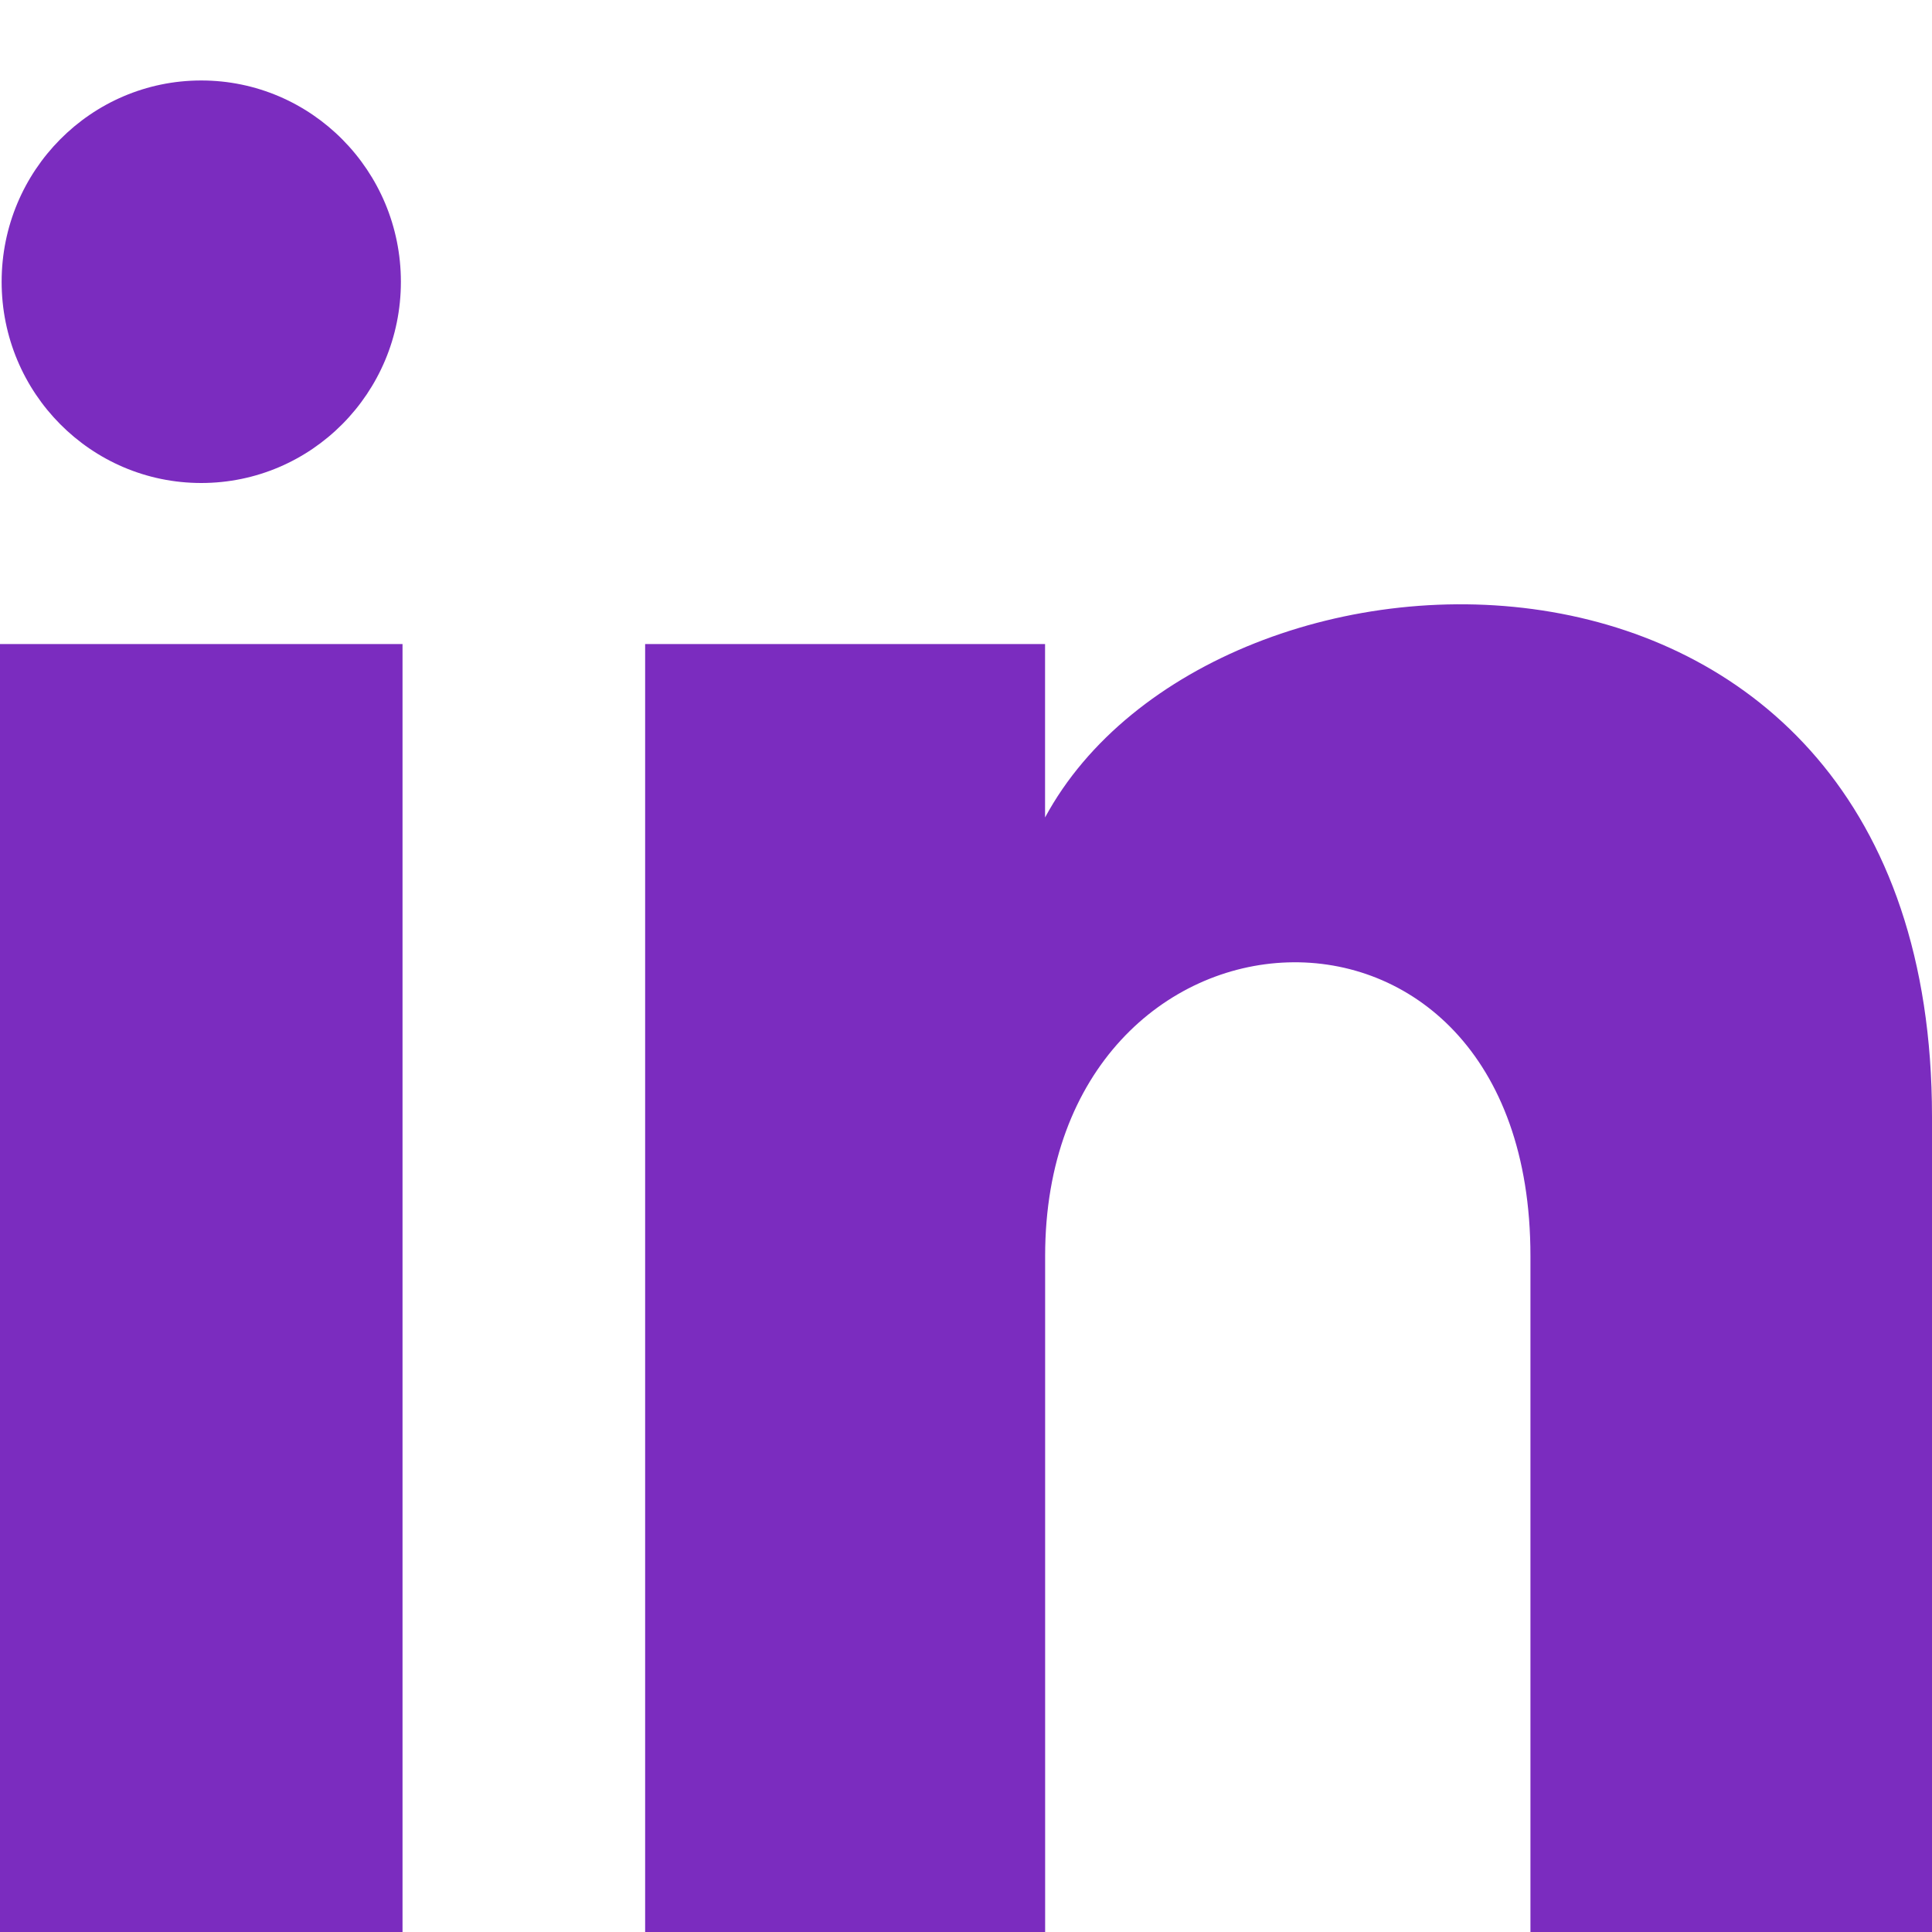
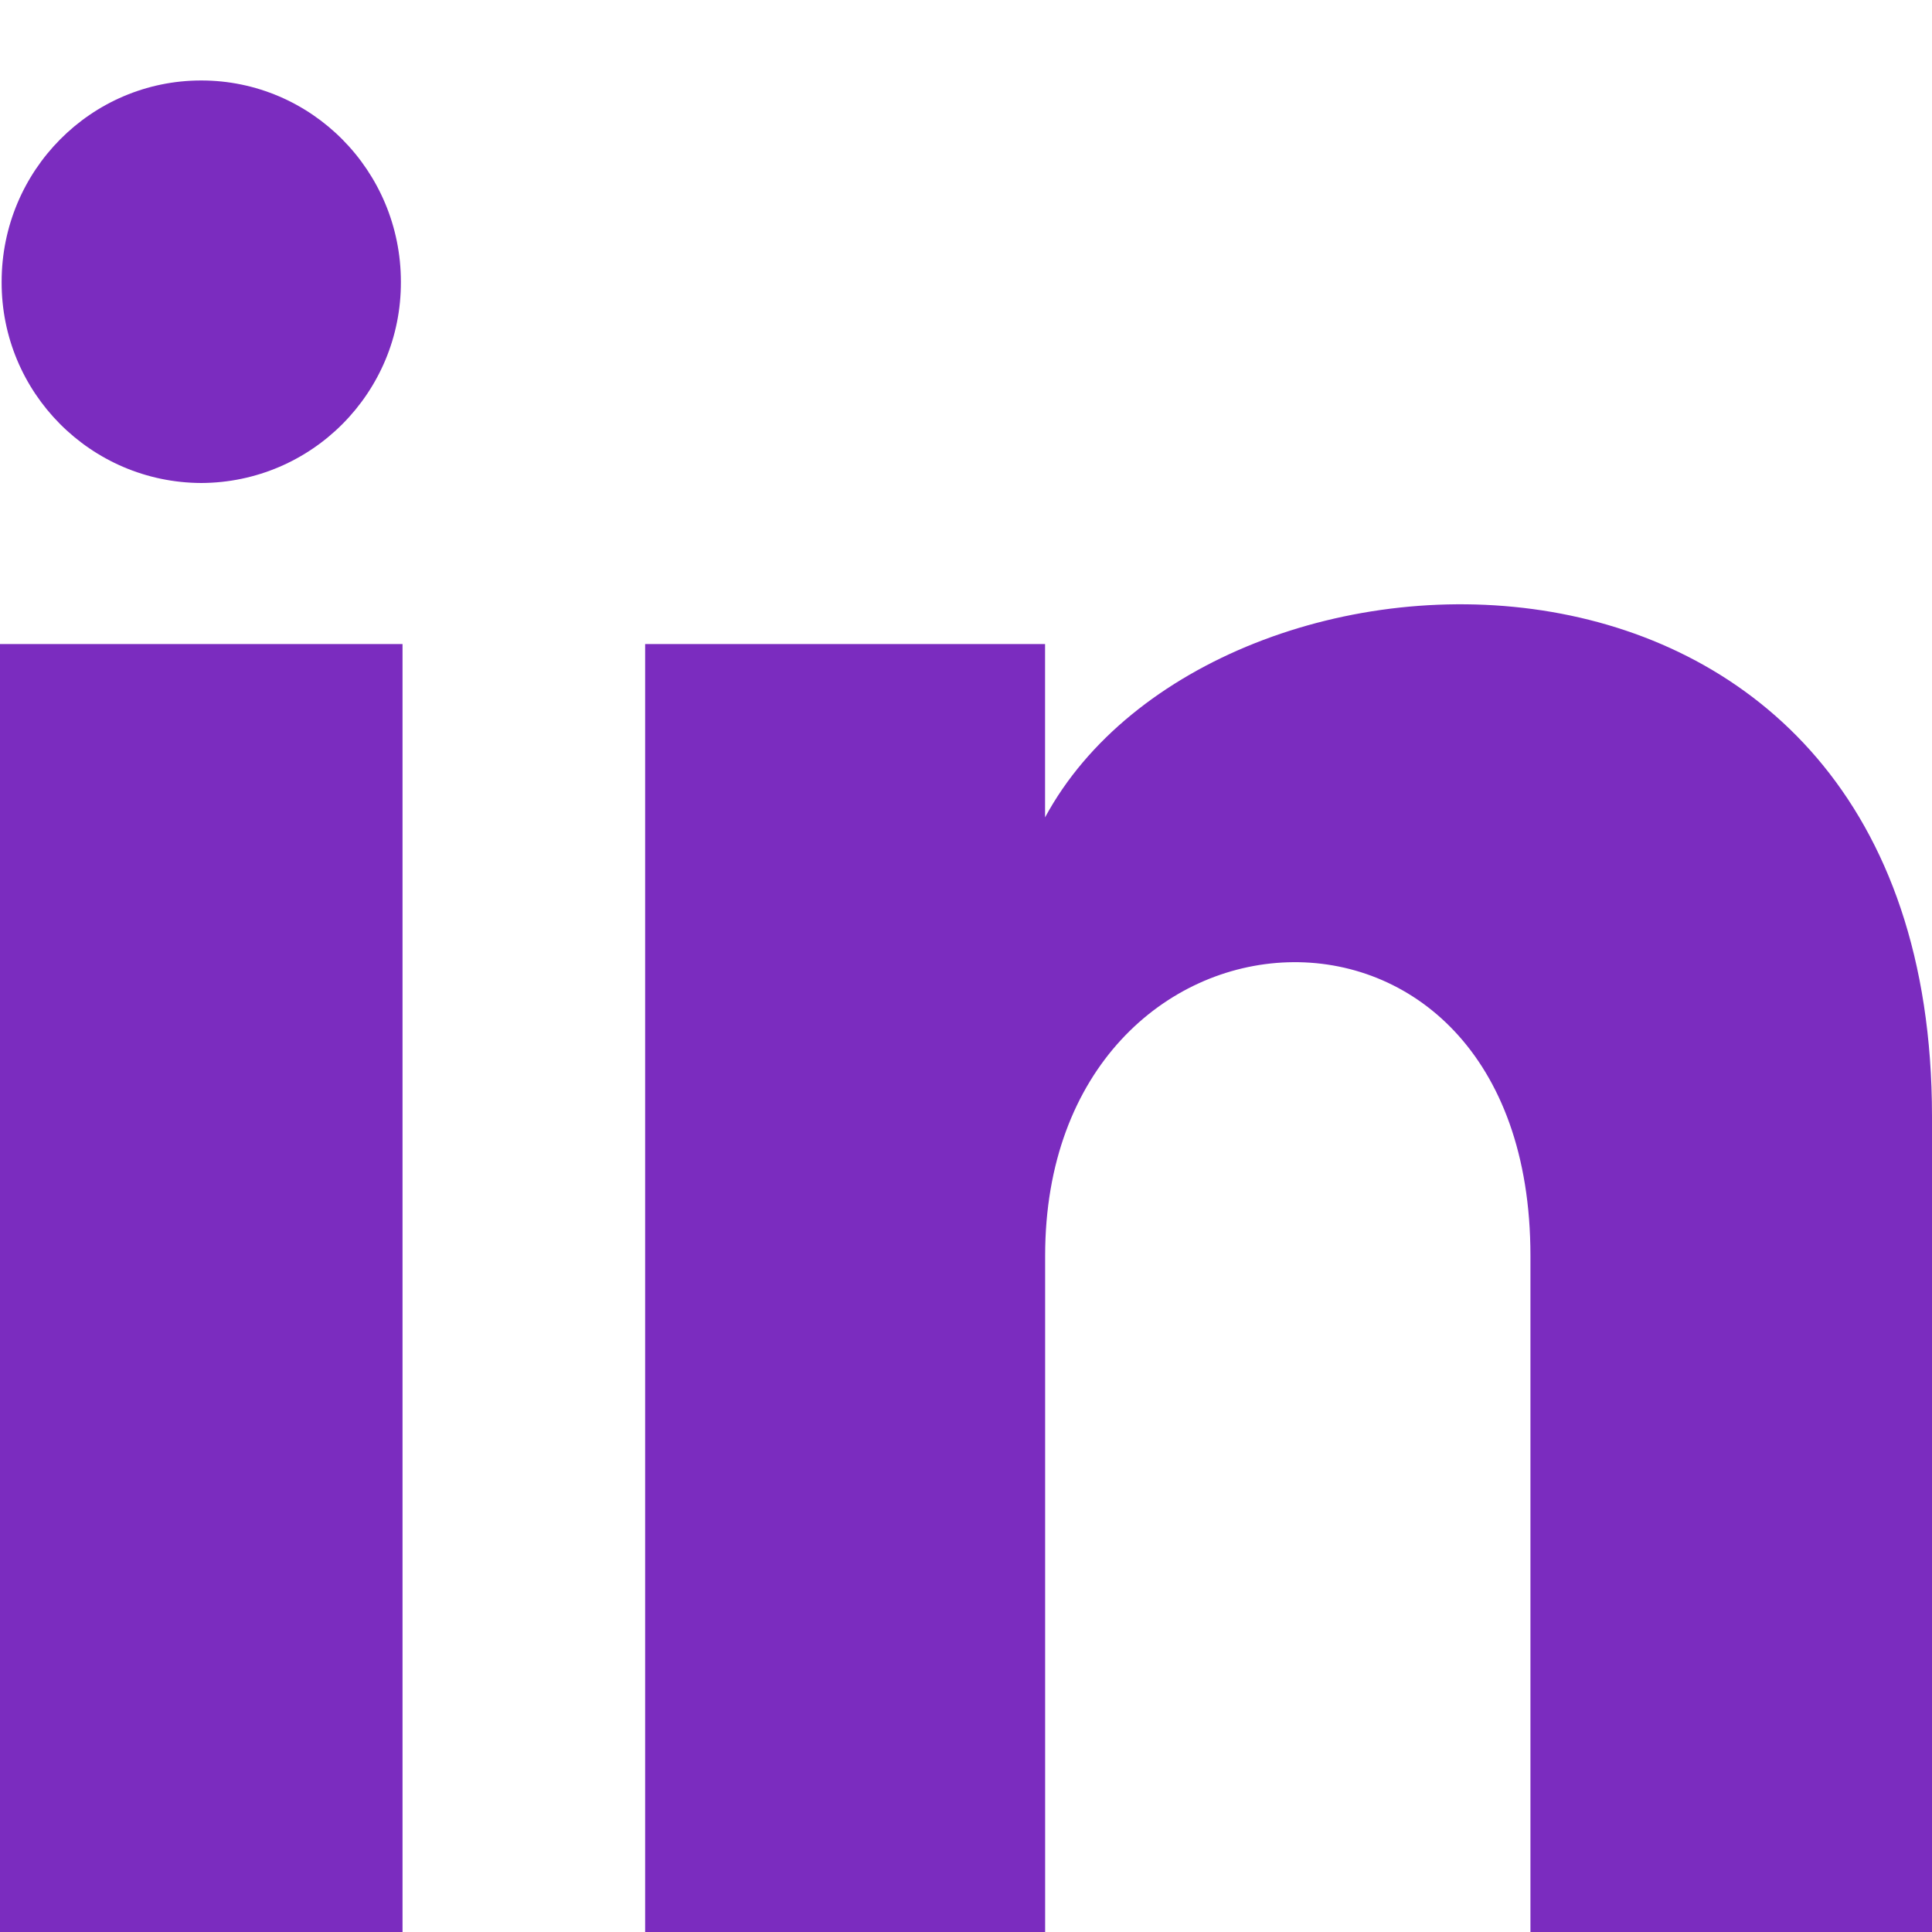
- <svg xmlns="http://www.w3.org/2000/svg" width="26" height="26" viewBox="0 0 26 26" fill="none">
-   <path d="M5.395 3.792C5.395 5.288 4.192 6.5 2.708 6.5C1.224 6.5 0.022 5.288 0.022 3.792C0.022 2.297 1.224 1.083 2.708 1.083C4.192 1.083 5.395 2.297 5.395 3.792ZM5.417 8.667H0V26H5.417V8.667ZM14.064 8.667H8.682V26H14.065V16.901C14.065 11.842 20.596 11.428 20.596 16.901V26H26V15.025C26 6.488 16.334 6.799 14.064 11.001V8.667Z" fill="#7B2CBF" />
+ <svg xmlns="http://www.w3.org/2000/svg" width="26" height="26" fill="none">
+   <path fill="#7B2CBF" d="M5.395 3.792A2.697 2.697 0 0 1 2.708 6.5 2.697 2.697 0 0 1 .022 3.792c0-1.495 1.202-2.709 2.686-2.709s2.687 1.214 2.687 2.709Zm.022 4.875H0V26h5.417V8.667Zm8.647 0H8.682V26h5.383V16.9c0-5.06 6.531-5.473 6.531 0V26H26V15.025C26 6.488 16.334 6.799 14.064 11V8.667Z" />
</svg>
